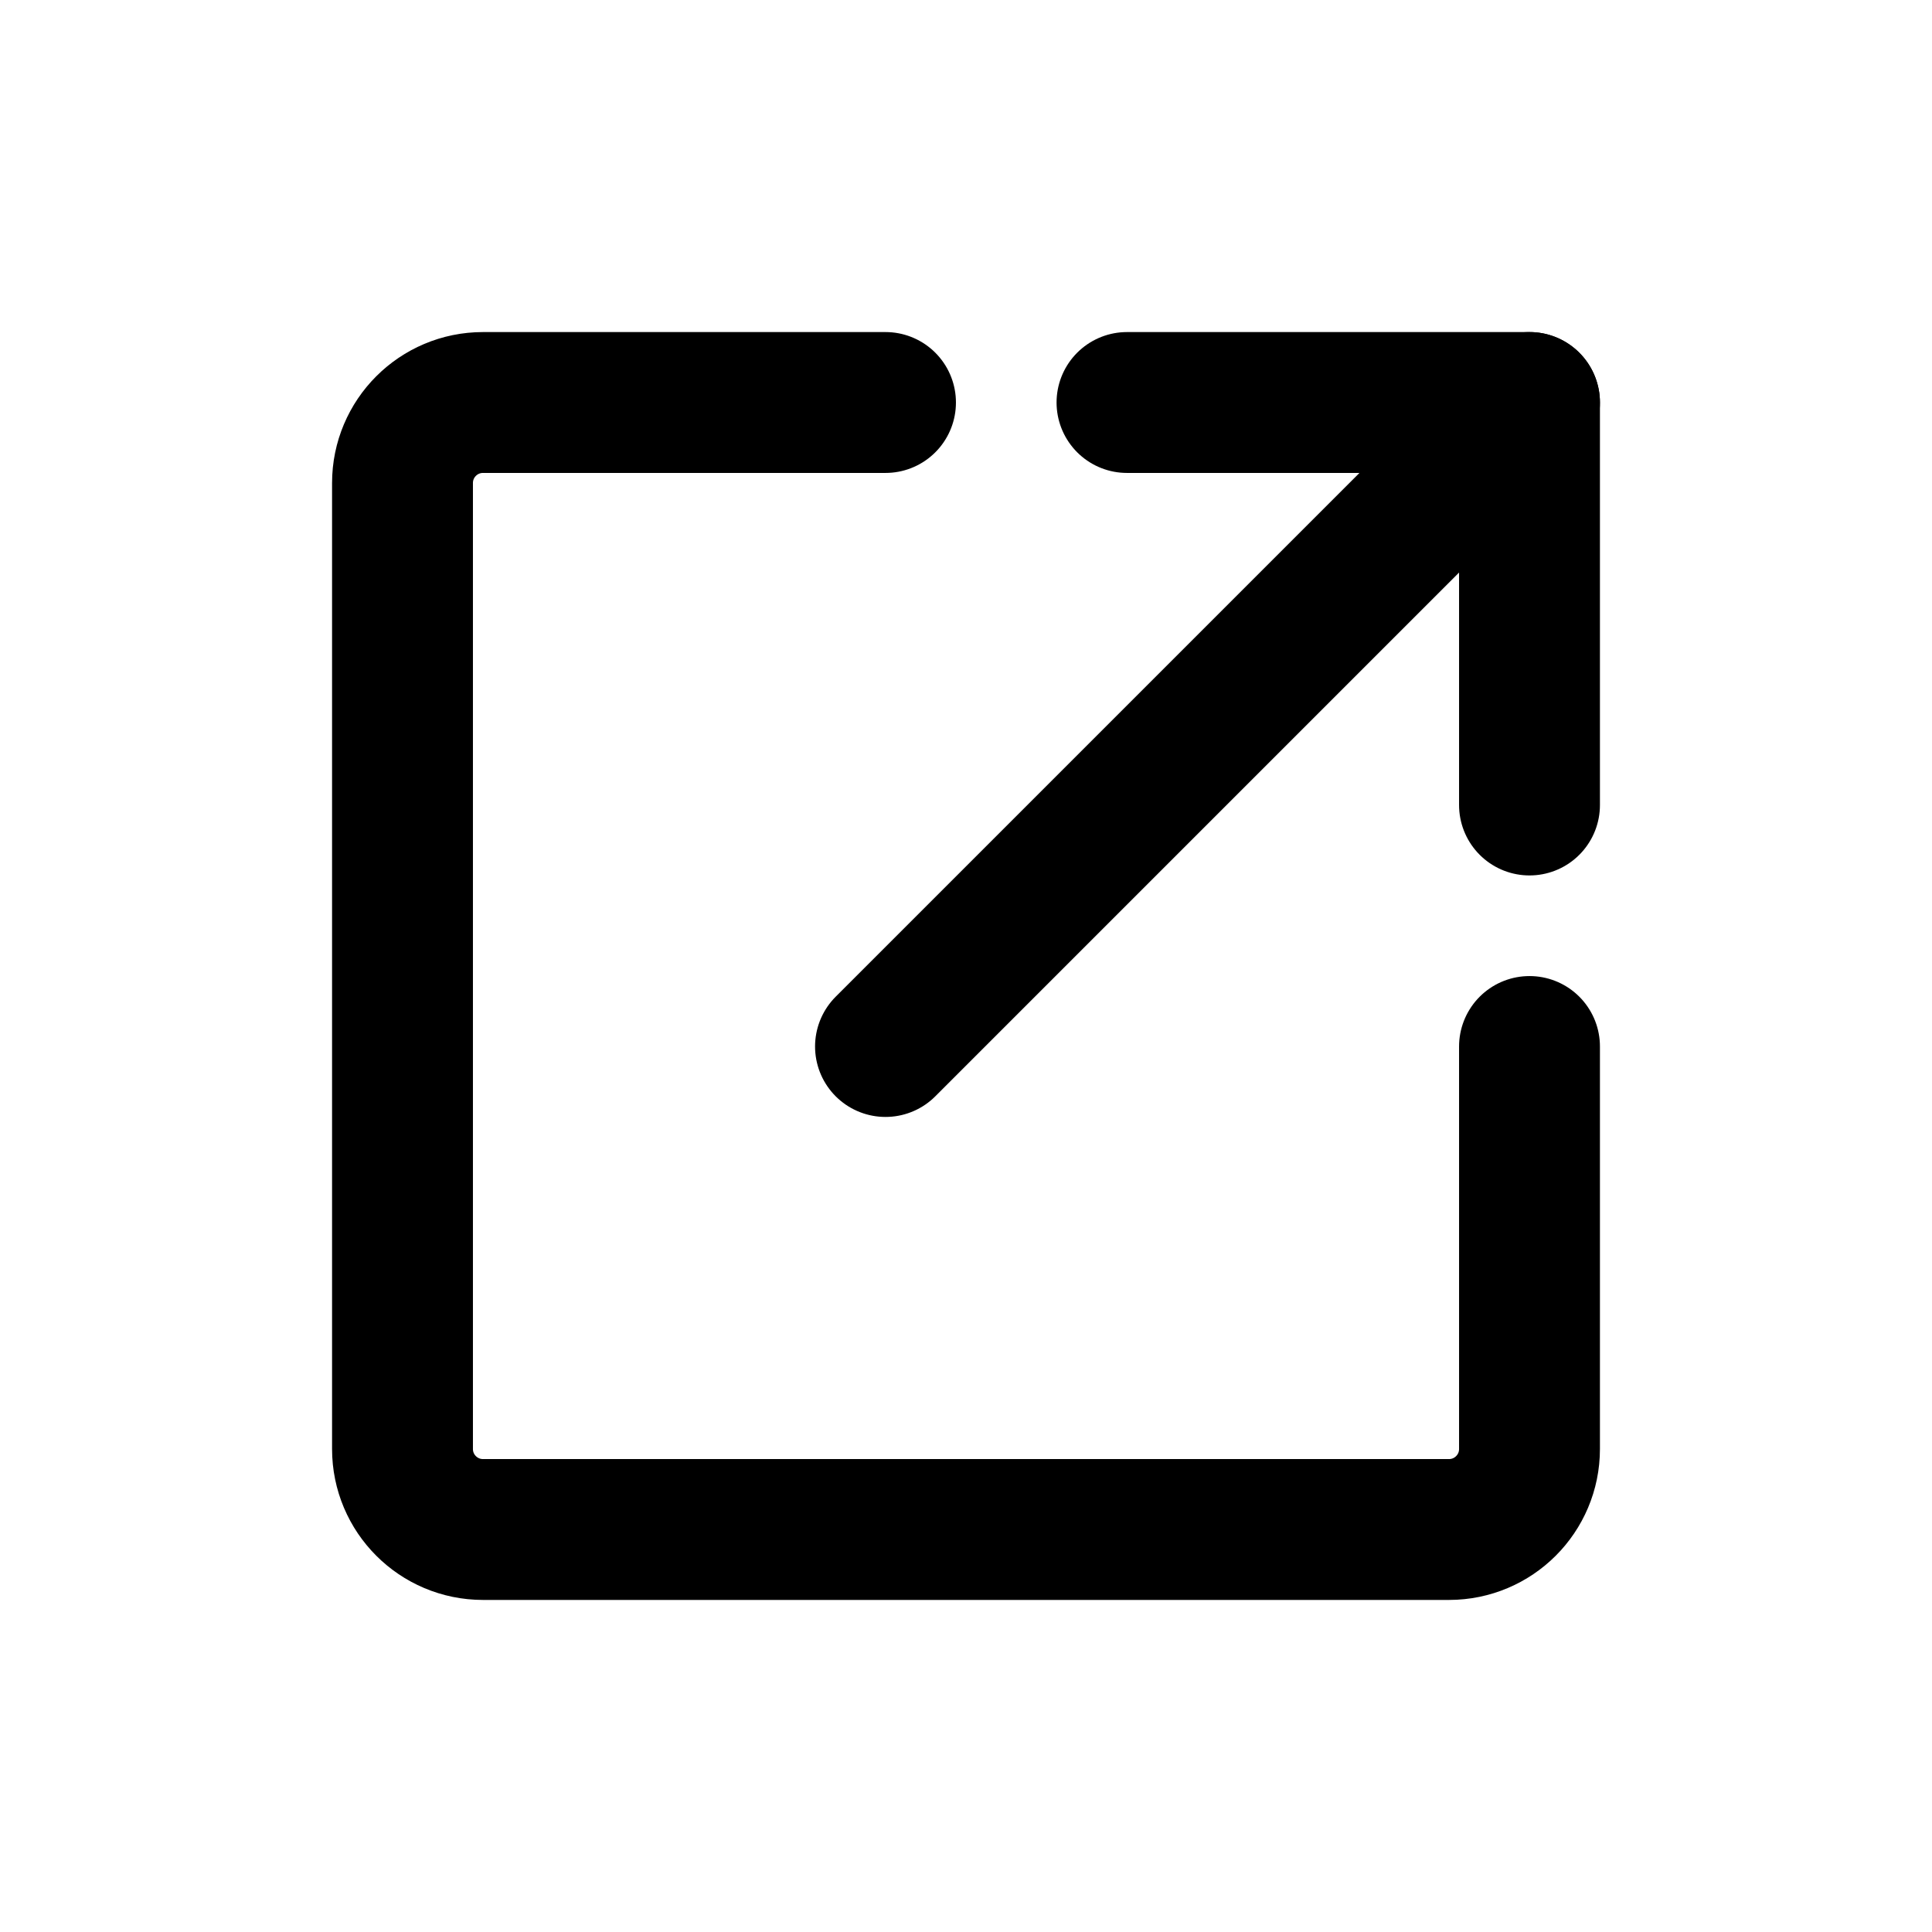
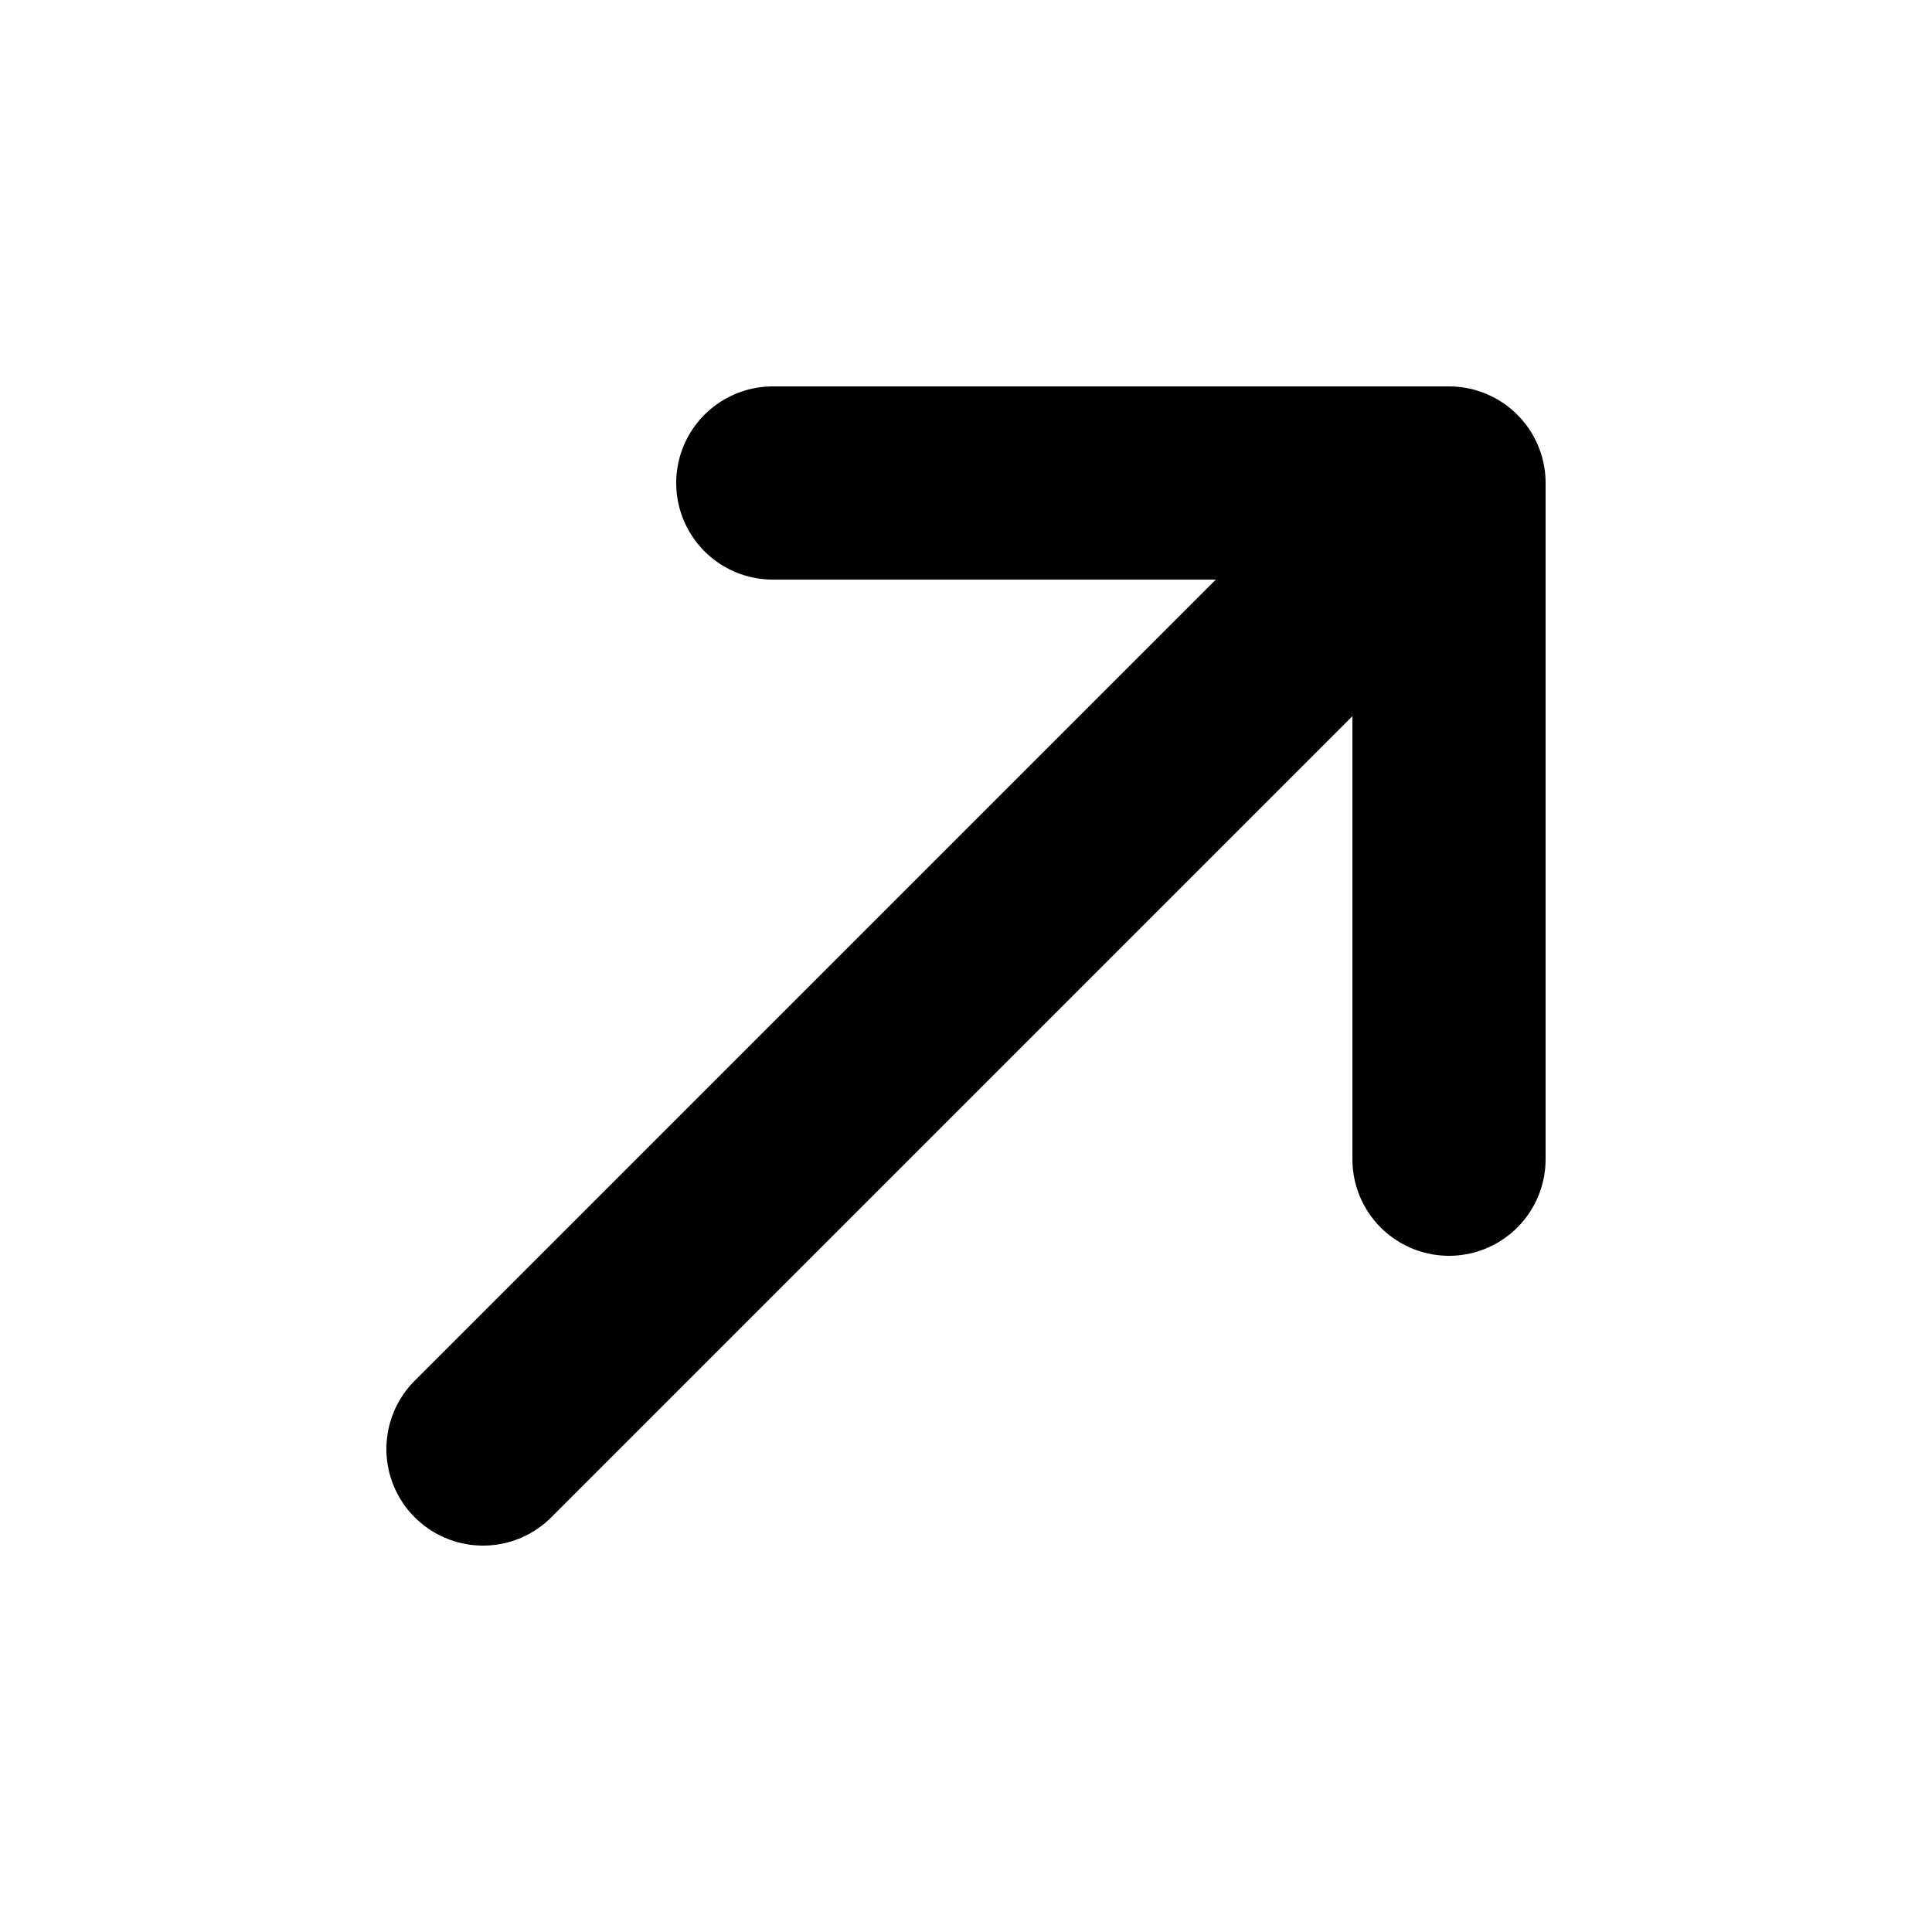
- <svg xmlns="http://www.w3.org/2000/svg" viewBox="0 0 24 24" fill="none" stroke="currentColor" stroke-width="1.75" stroke-linecap="round" stroke-linejoin="round">
-   <path d="M14 5h5v5" />
-   <path d="m19 5-8 8" />
-   <path d="M19 13v5a1 1 0 0 1-1 1H6a1 1 0 0 1-1-1V6a1 1 0 0 1 1-1h5" />
+ <svg xmlns="http://www.w3.org/2000/svg" viewBox="2 2 20 20" fill="none" stroke="currentColor" stroke-width="2" stroke-linecap="round" stroke-linejoin="round">
+   <path d="M7 17 17 7M10 7h7v7" />
</svg>
